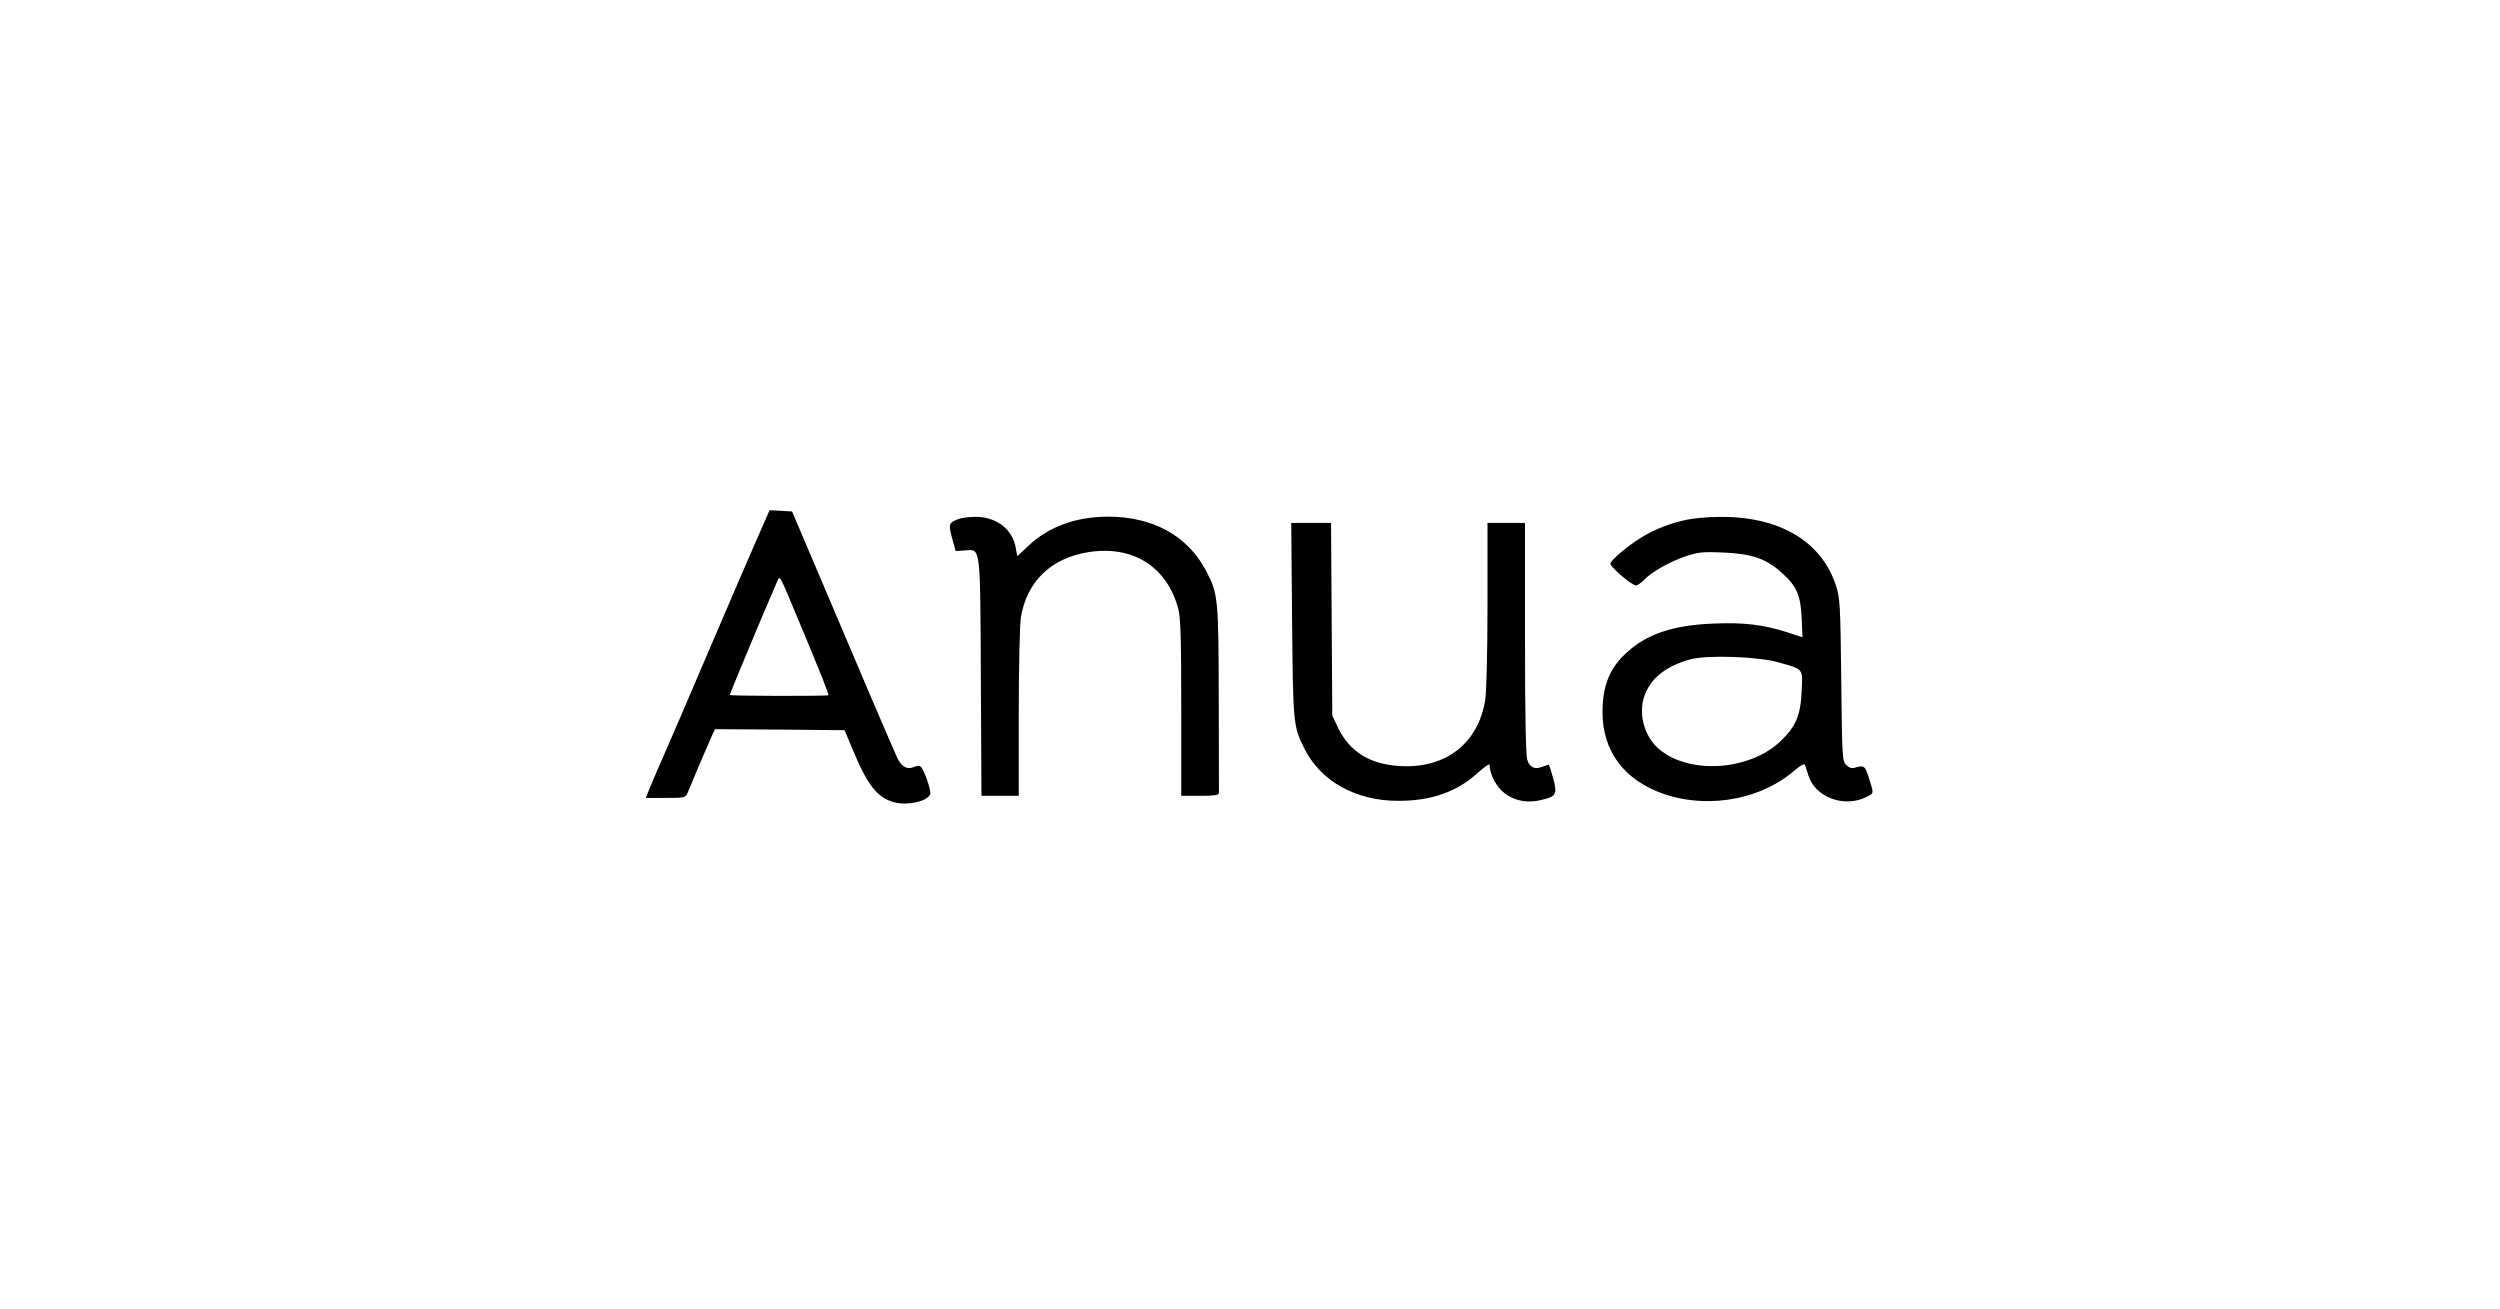
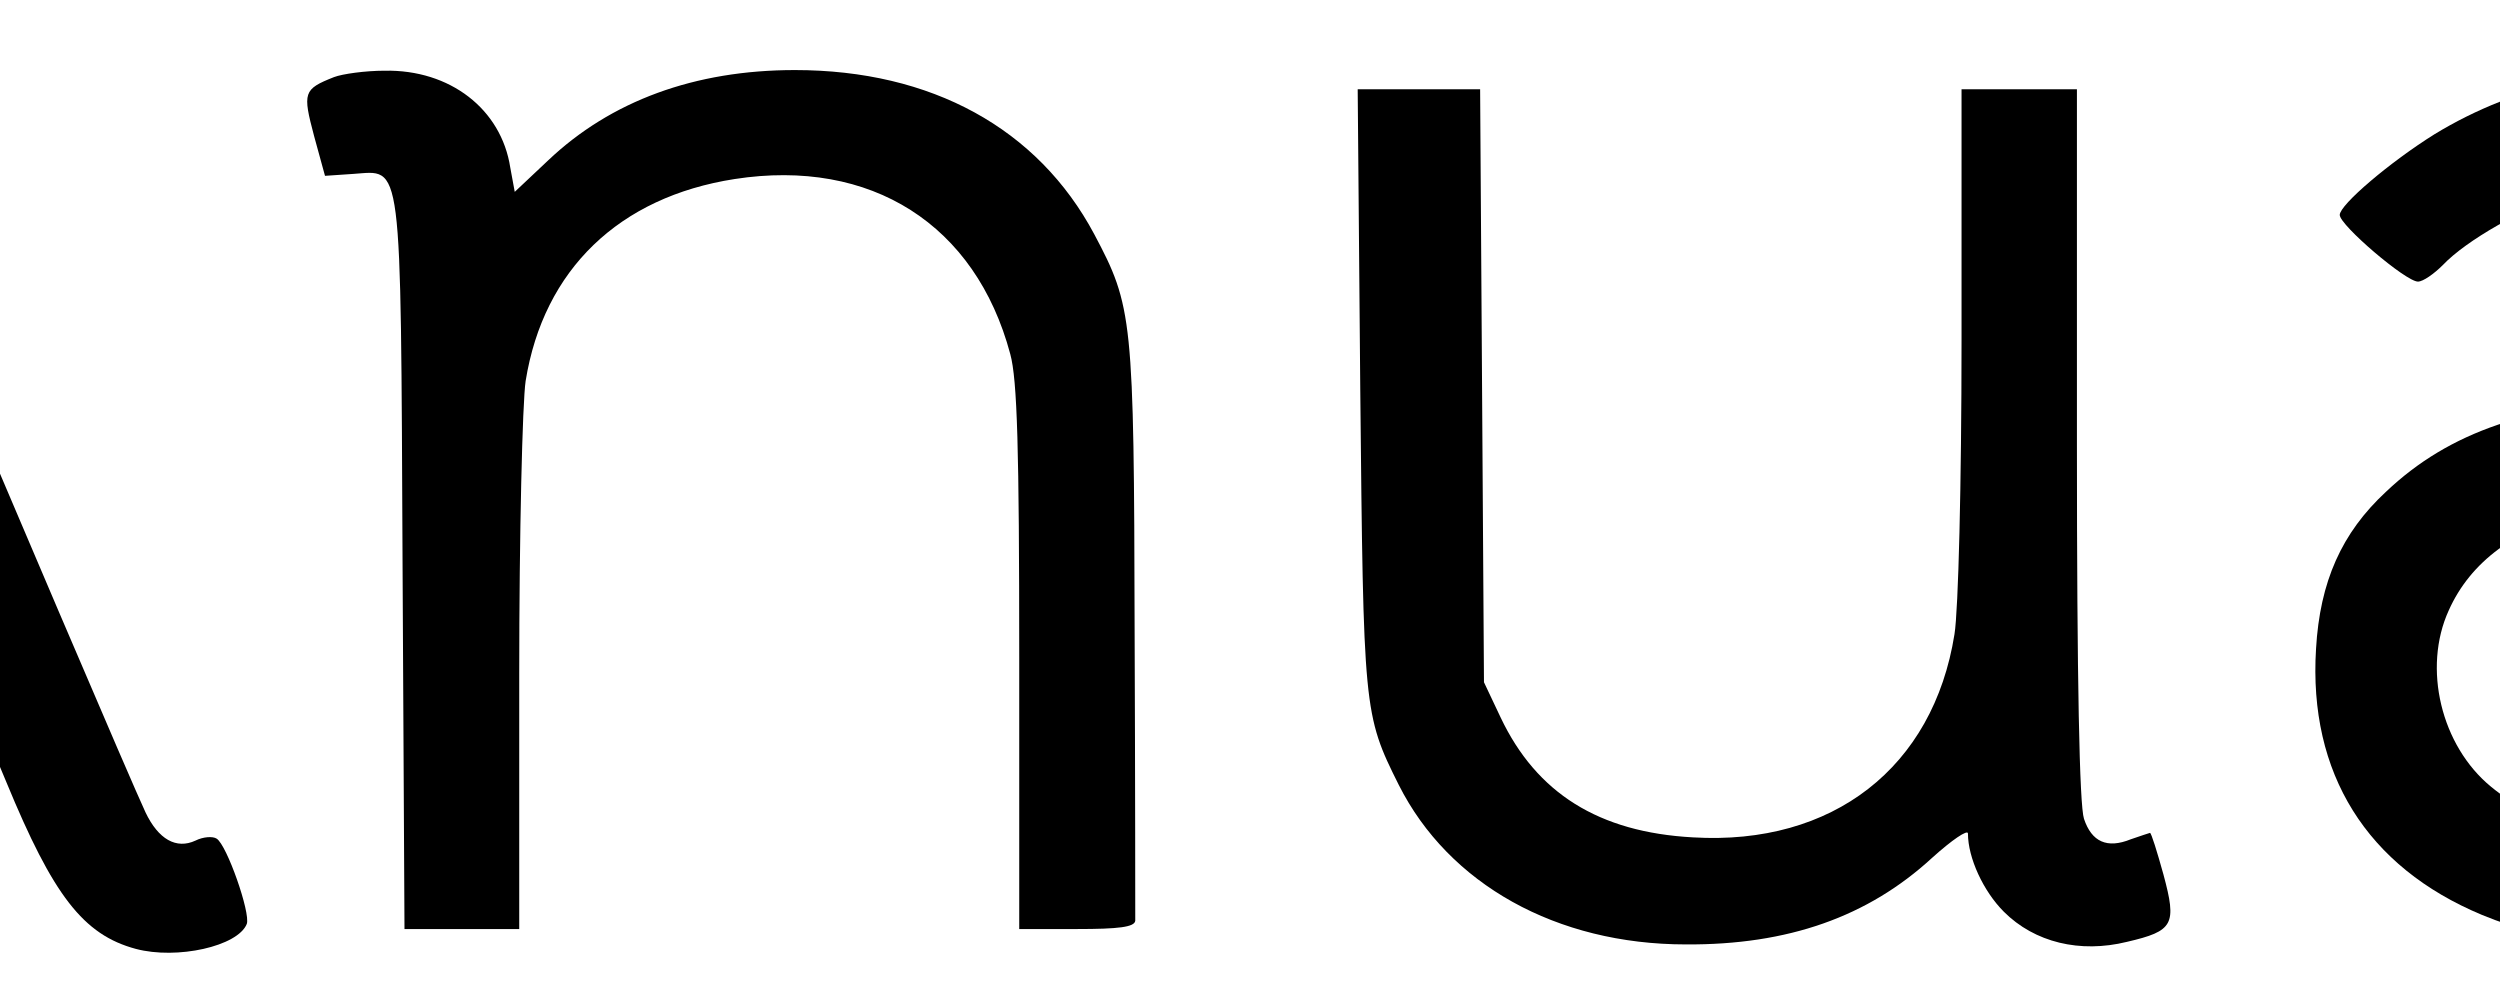
- <svg xmlns="http://www.w3.org/2000/svg" version="1.0" width="1200pt" height="628pt" viewBox="0 0 1200 628" preserveAspectRatio="xMidYMid meet">
+ <svg xmlns="http://www.w3.org/2000/svg" version="1.0" viewBox="408.000 237.070 390.000 157.000" preserveAspectRatio="xMidYMid meet">
  <g transform="translate(0,628) scale(0.1,-0.1)" fill="#000000" stroke="none">
    <path d="M3673 3783 c-33 -73 -216 -497 -295 -683 -90 -212 -146 -341 -198 -460 -23 -52 -50 -116 -61 -142 l-19 -48 95 0 c89 0 96 1 105 23 5 12 30 72 55 132 26 61 54 125 62 143 l15 32 311 -2 311 -3 36 -86 c73 -177 120 -238 202 -260 64 -17 159 4 173 39 6 17 -31 123 -47 133 -6 4 -21 3 -33 -3 -30 -14 -58 2 -78 44 -22 47 -199 461 -420 983 l-85 200 -54 3 -54 3 -21 -48z m159 -478 c114 -273 148 -359 144 -362 -5 -5 -468 -4 -473 1 -2 2 176 428 228 546 13 29 8 38 101 -185z" />
    <path d="M4601 3789 c-48 -19 -49 -24 -31 -92 l17 -62 44 3 c77 5 74 34 77 -610 l3 -568 89 0 90 0 0 398 c0 218 5 424 10 457 28 174 146 287 326 315 213 33 376 -71 430 -273 11 -40 14 -148 14 -474 l0 -423 90 0 c65 0 90 3 91 13 0 6 0 211 -1 454 -1 487 -3 504 -63 617 -88 165 -254 256 -467 256 -156 0 -287 -48 -385 -141 l-52 -49 -7 38 c-14 91 -94 153 -196 151 -30 0 -66 -5 -79 -10z" />
    <path d="M8095 3785 c-81 -17 -153 -46 -217 -85 -69 -43 -148 -110 -148 -126 0 -16 103 -104 122 -104 8 0 25 12 39 26 36 38 125 89 201 114 59 20 82 22 180 18 137 -6 206 -30 279 -96 73 -65 92 -108 97 -219 l4 -92 -76 25 c-115 36 -206 47 -351 41 -197 -8 -324 -51 -423 -145 -69 -64 -103 -140 -109 -245 -12 -194 79 -340 259 -415 215 -89 484 -50 656 95 35 30 53 40 56 31 3 -7 9 -29 16 -49 32 -107 174 -159 282 -103 33 17 33 13 9 89 -19 60 -23 63 -68 50 -14 -5 -28 0 -41 13 -19 19 -20 37 -24 409 -4 364 -6 392 -26 454 -70 212 -272 331 -560 328 -54 0 -124 -7 -157 -14z m444 -685 c120 -34 114 -27 109 -138 -5 -117 -29 -172 -105 -243 -148 -138 -432 -157 -577 -37 -78 64 -107 185 -66 275 34 76 103 127 213 158 79 22 328 14 426 -15z" />
    <path d="M6202 3303 c5 -502 5 -508 60 -618 78 -155 246 -249 448 -249 159 -1 284 43 384 135 31 28 56 45 56 38 0 -38 24 -90 56 -122 48 -48 119 -65 192 -47 73 17 78 27 57 105 -10 36 -19 65 -21 65 -1 0 -15 -5 -30 -10 -37 -15 -61 -4 -73 32 -7 21 -11 213 -11 584 l0 554 -90 0 -90 0 0 -392 c0 -225 -5 -421 -11 -458 -33 -208 -190 -330 -408 -317 -147 8 -244 69 -300 187 l-26 55 -3 463 -3 462 -95 0 -96 0 4 -467z" />
  </g>
</svg>
